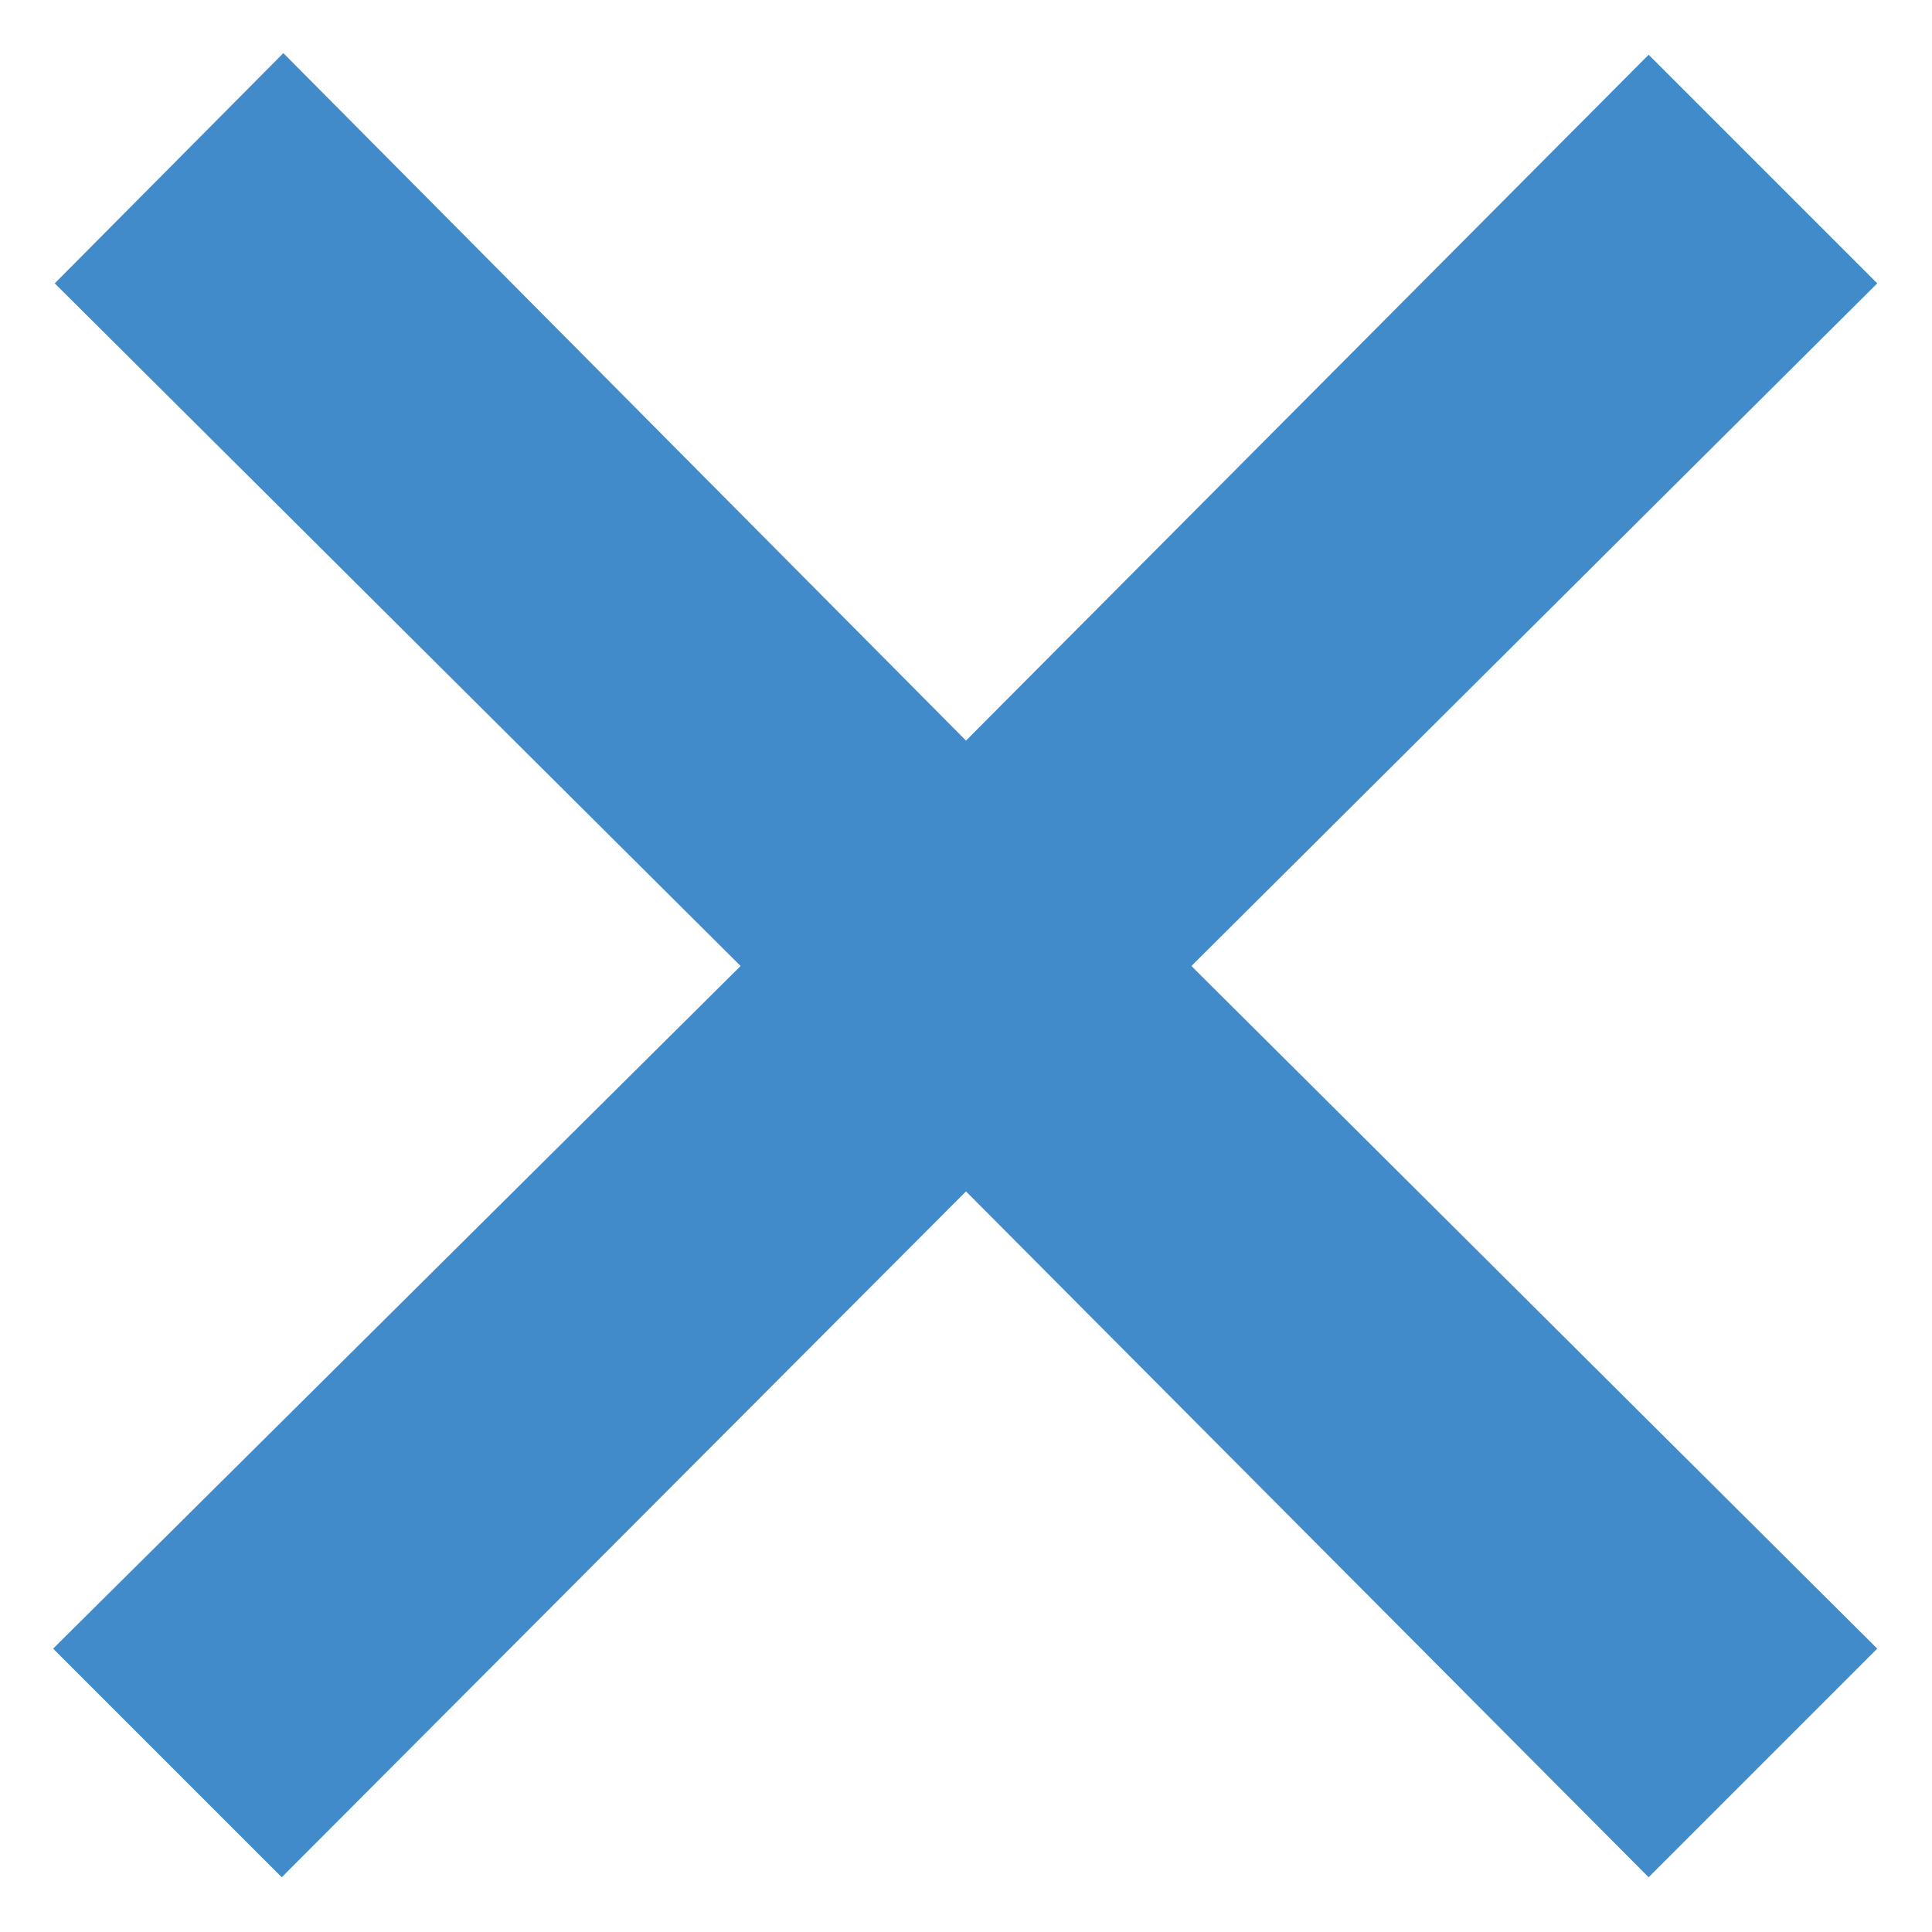
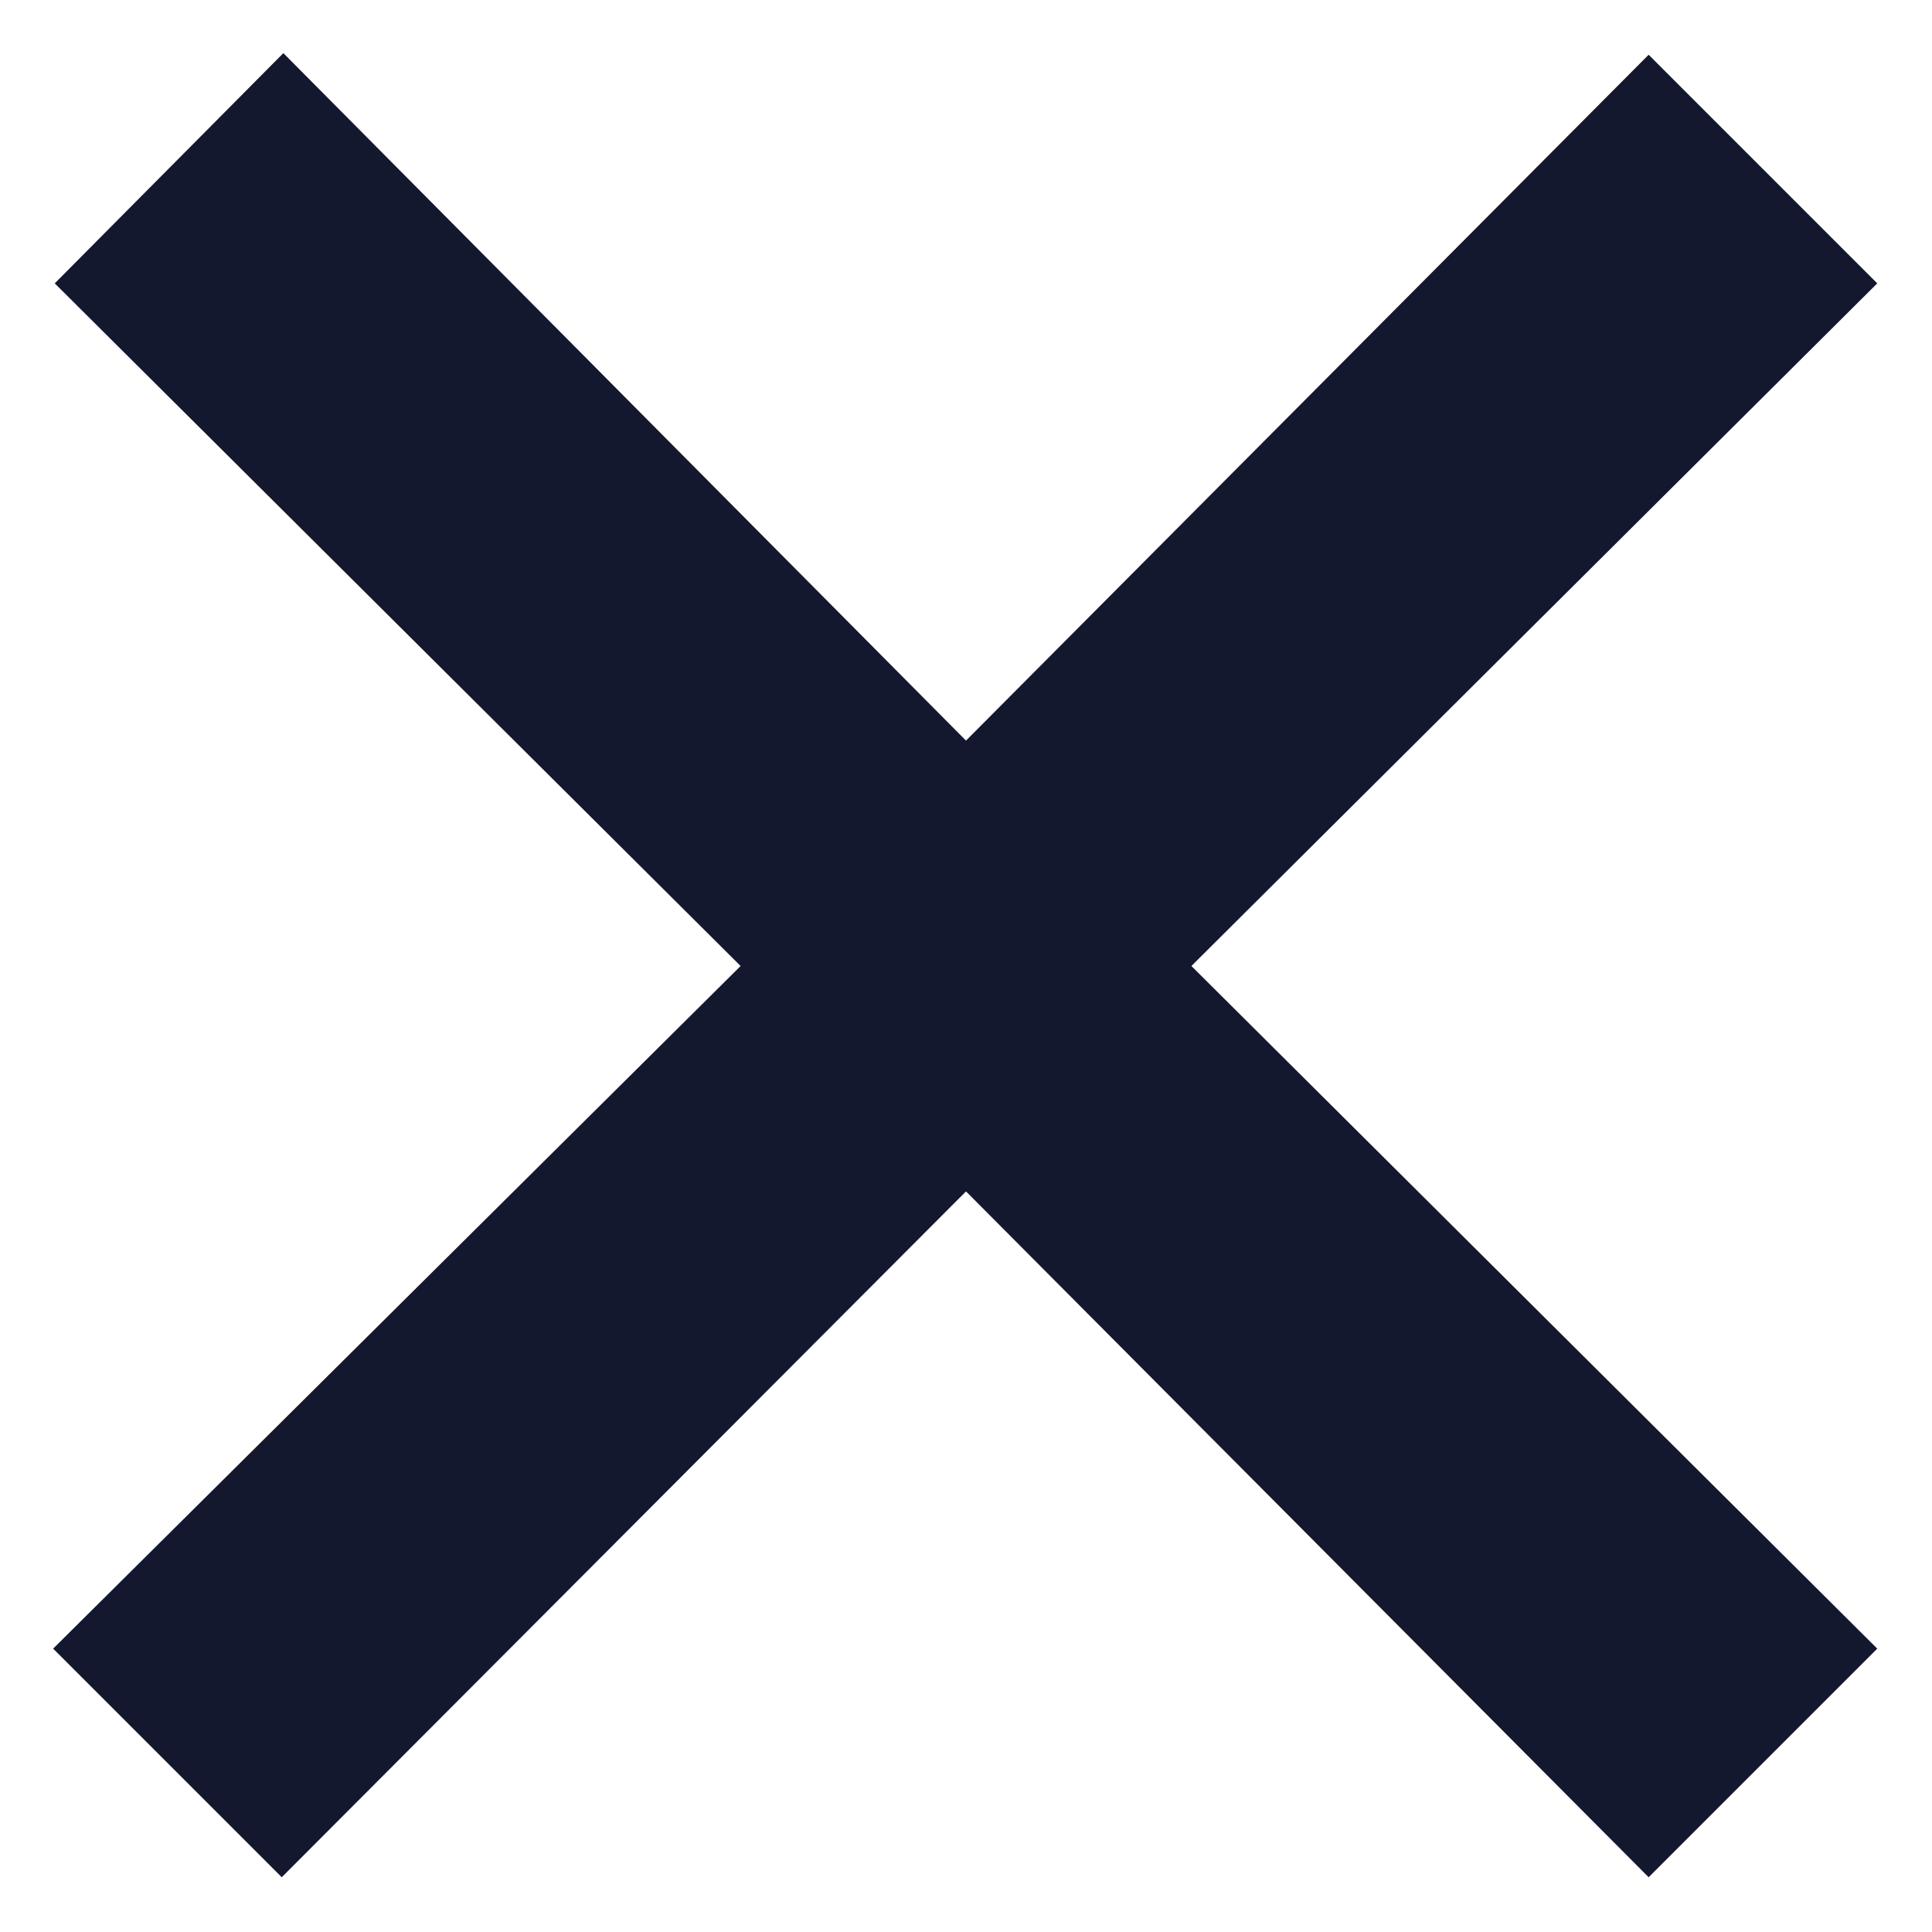
<svg xmlns="http://www.w3.org/2000/svg" viewBox="0 0 12 12">
-   <path fill="#428bca" d="M6 4.6L1.76.33.34 1.76 4.6 6 .33 10.24l1.42 1.42L6 7.4l4.24 4.26 1.42-1.42L7.4 6l4.26-4.24L10.24.34 6 4.6z" />
+   <path fill="#14182F" d="M6 4.6L1.76.33.34 1.76 4.6 6 .33 10.24l1.42 1.42L6 7.4l4.24 4.26 1.42-1.42L7.4 6l4.26-4.24L10.24.34 6 4.6z" />
</svg>
